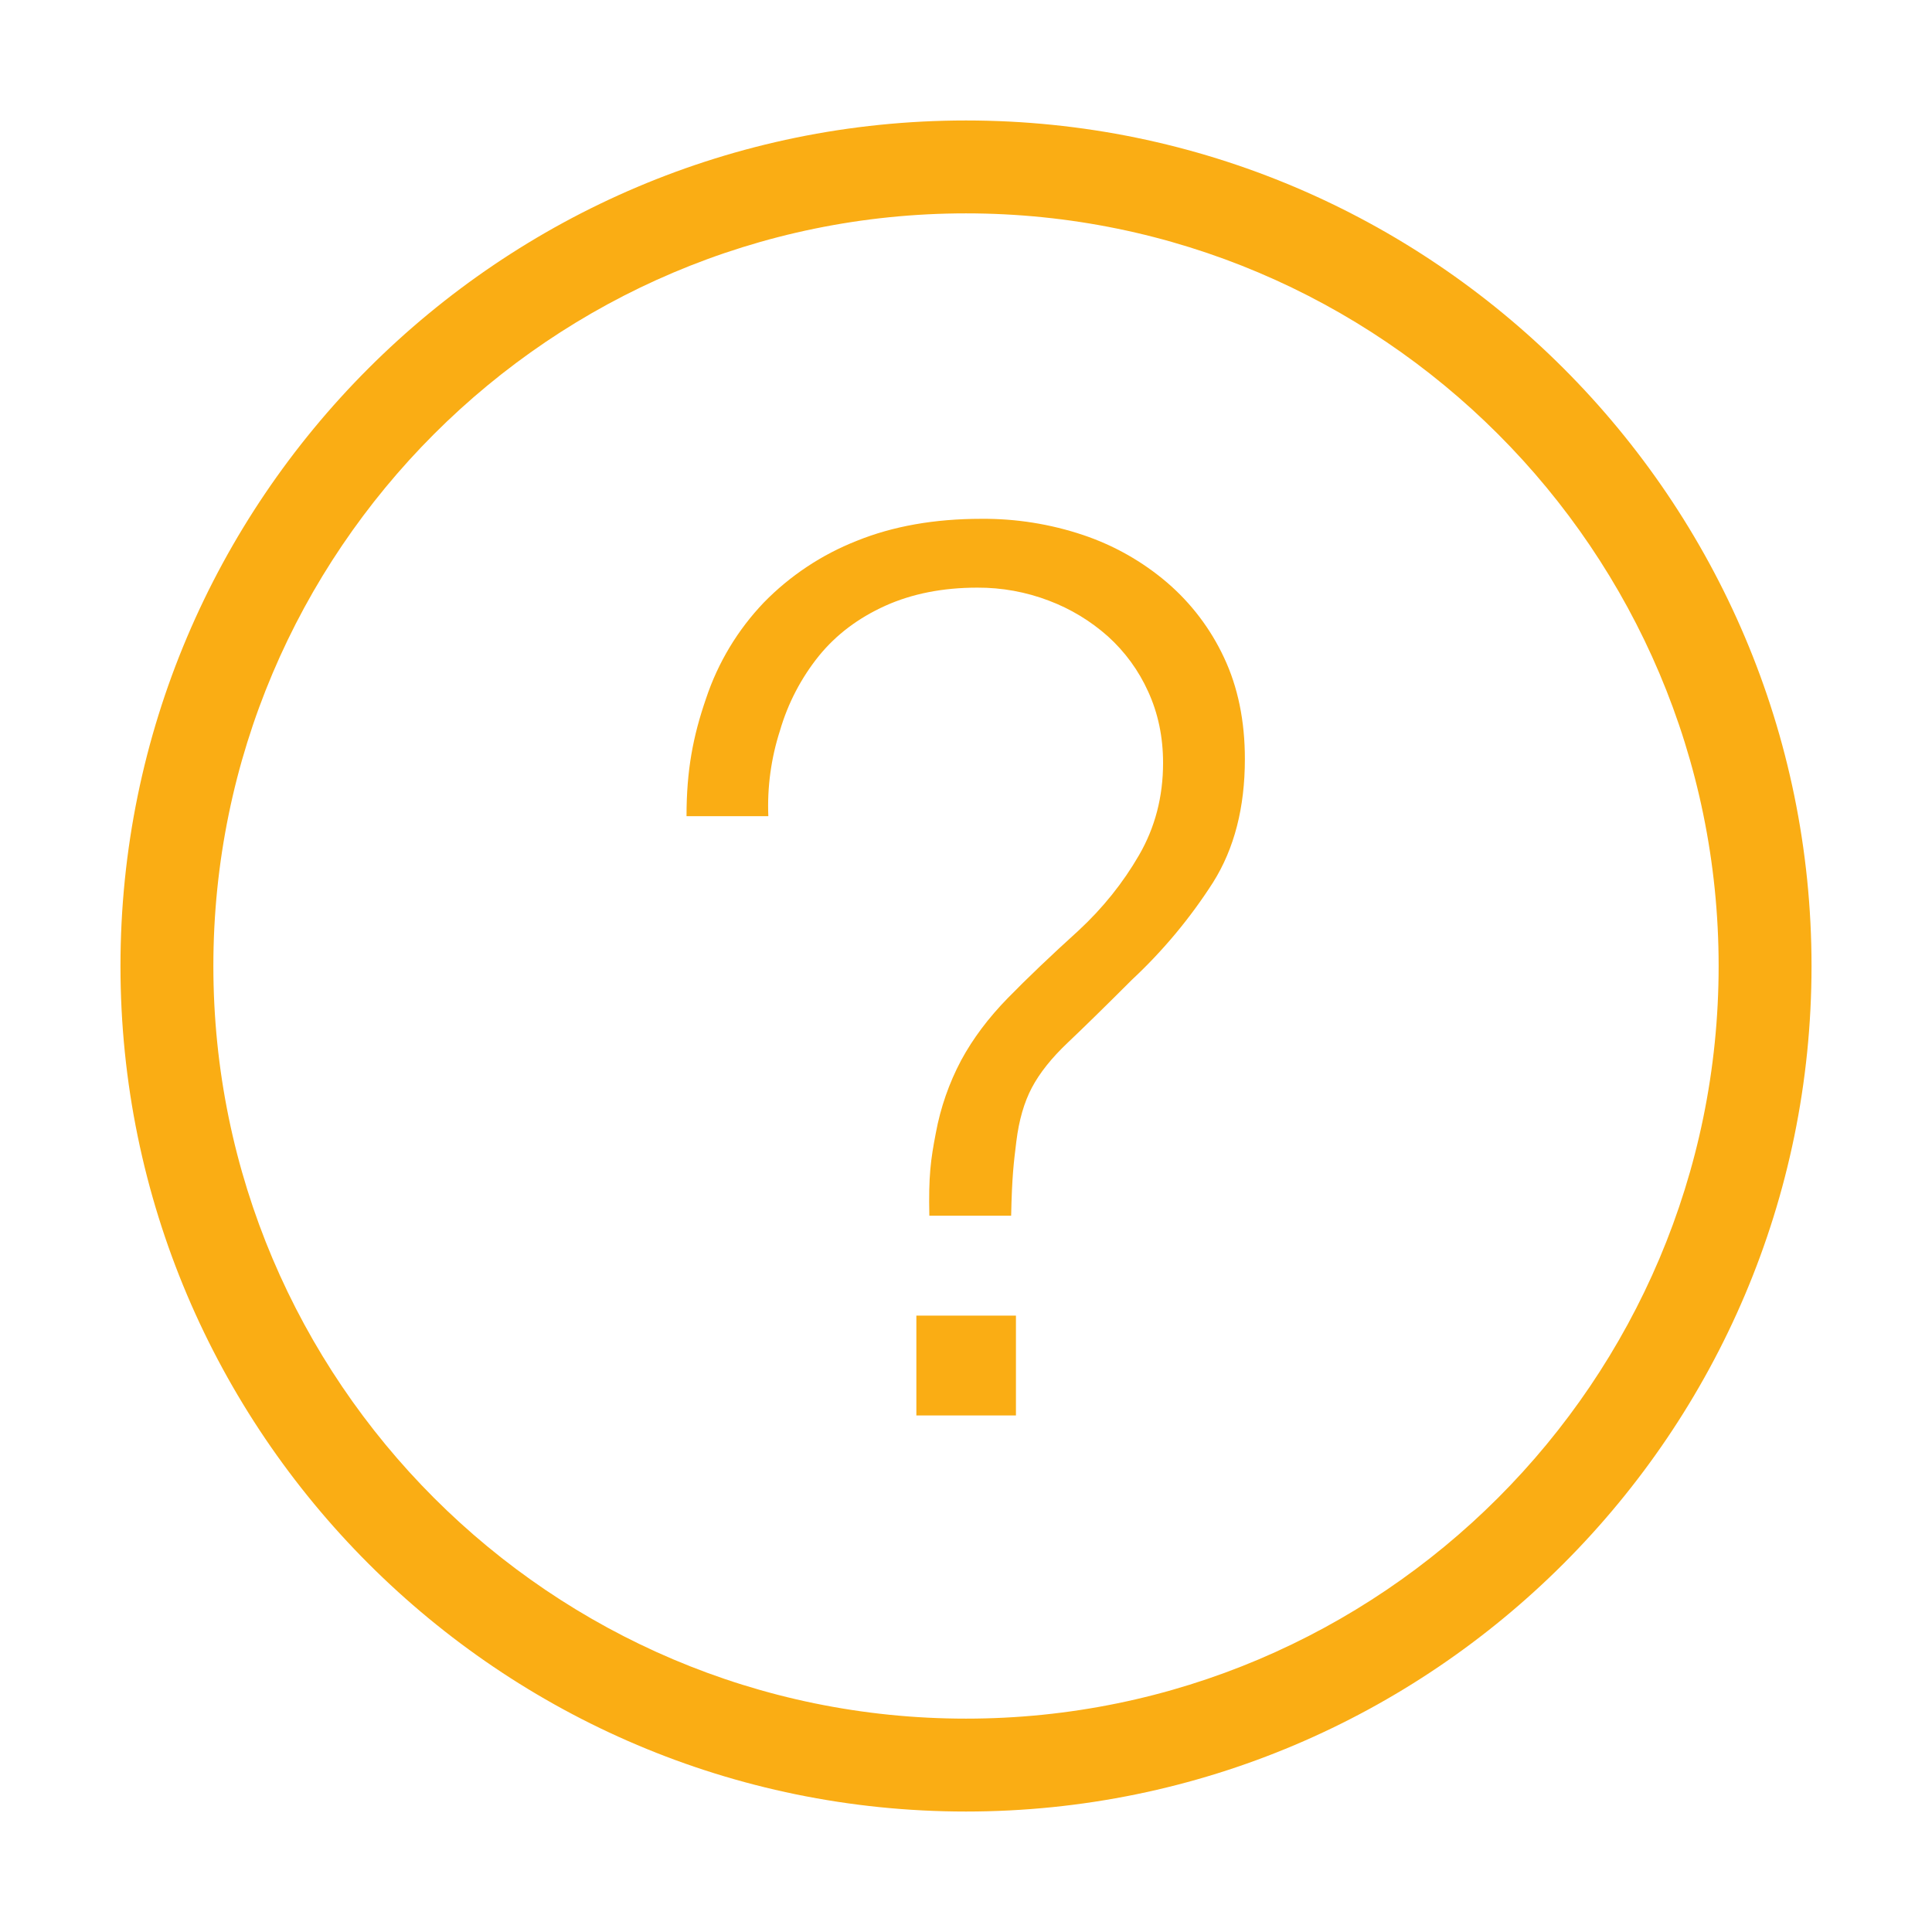
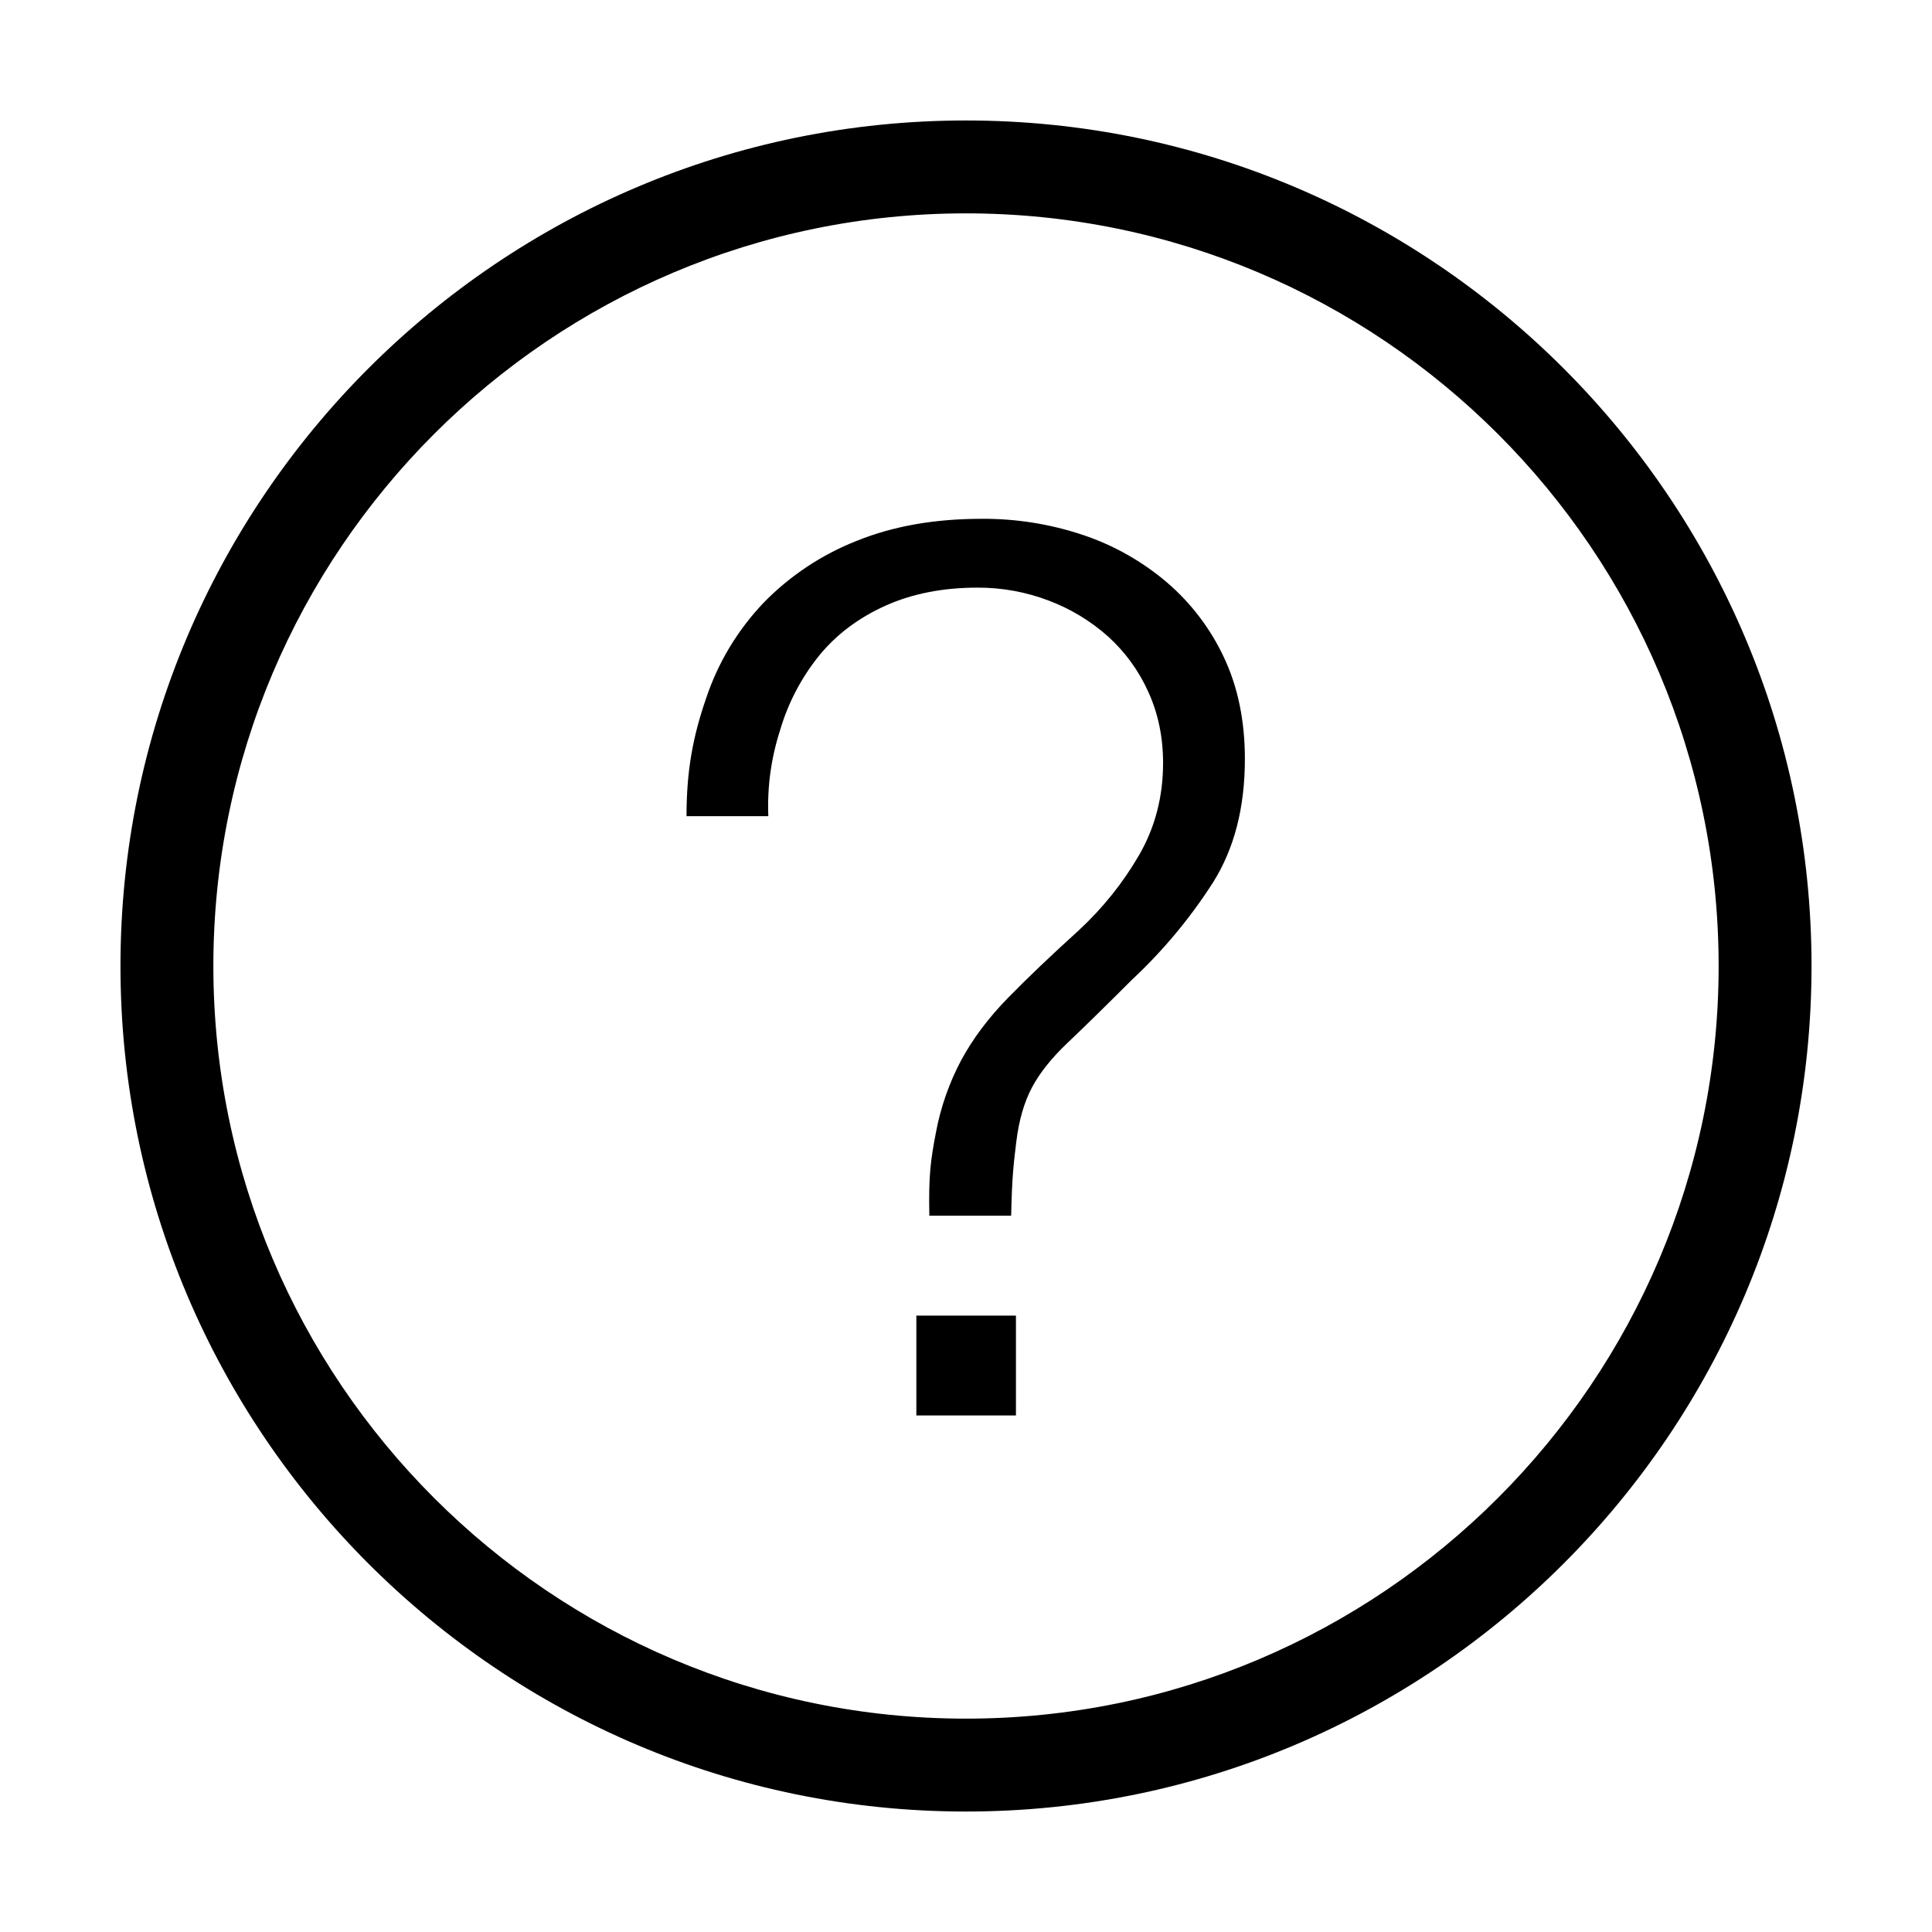
- <svg xmlns="http://www.w3.org/2000/svg" t="1562293191763" class="icon" viewBox="0 0 1024 1024" version="1.1" p-id="2163" width="200" height="200">
+ <svg xmlns="http://www.w3.org/2000/svg" t="1562679288246" class="icon" viewBox="0 0 1024 1024" version="1.1" p-id="3777" width="200" height="200">
  <defs>
    <style type="text/css" />
  </defs>
-   <path d="M512 960.147C264.897 960.147 63.853 759.103 63.853 512S264.897 63.853 512 63.853 960.147 264.897 960.147 512 759.103 960.147 512 960.147z m0-847.059C292.029 113.088 113.088 292.029 113.088 512S292.029 910.912 512 910.912 910.912 731.971 910.912 512 731.971 113.088 512 113.088z" fill="#faad14" p-id="2164" />
-   <path d="M374.194 370.303a135.582 135.582 0 0 1 30.626-50.929 141.062 141.062 0 0 1 49.209-32.691c19.271-7.809 41.294-11.7 66.071-11.7a165.441 165.441 0 0 1 54.026 8.603 134.338 134.338 0 0 1 44.391 25.121 118.324 118.324 0 0 1 30.282 39.918c7.332 15.591 11.012 33.512 11.012 53.682 0 25.703-5.612 47.488-16.862 65.382a268.571 268.571 0 0 1-43.015 51.618c-14.215 14.215-25.597 25.359-34.068 33.379-8.497 8.047-14.797 15.962-18.926 23.744-4.129 7.782-6.882 17.338-8.259 28.562-1.376 11.25-2.303 18.265-2.753 39.362h-43.359c-0.45-21.097 0.688-29.594 3.441-43.835a134.285 134.285 0 0 1 13.421-38.541c6.194-11.462 14.453-22.474 24.776-33.035s22.818-22.474 37.509-35.788c12.838-11.912 23.506-25.226 32.003-39.918 8.497-14.665 12.732-30.971 12.732-48.865 0-13.765-2.647-26.365-7.915-37.853a88.306 88.306 0 0 0-21.335-29.25 100.456 100.456 0 0 0-31.315-18.926 104.824 104.824 0 0 0-37.853-6.882c-18.344 0-34.65 3.229-48.865 9.635-14.215 6.432-25.941 15.247-35.1 26.497a113.929 113.929 0 0 0-20.647 39.574A130.421 130.421 0 0 0 407.229 432.588h-43.359c0-24.326 3.441-42.326 10.324-62.285zM485.688 697.294H538.471v52.941h-52.782v-52.941z" fill="#faad14" p-id="2165" />
+   <path d="M512 960.147C264.897 960.147 63.853 759.103 63.853 512S264.897 63.853 512 63.853 960.147 264.897 960.147 512 759.103 960.147 512 960.147z m0-847.059c-219.97 0-398.912 178.941-398.912 398.912S292.03 910.912 512 910.912 910.912 731.97 910.912 512 731.97 113.088 512 113.088z" p-id="3778" />
+   <path d="M374.194 370.303a135.582 135.582 0 0 1 30.627-50.93 141.062 141.062 0 0 1 49.208-32.69c19.271-7.81 41.295-11.7 66.071-11.7a165.441 165.441 0 0 1 54.026 8.602 134.338 134.338 0 0 1 44.392 25.12 118.324 118.324 0 0 1 30.282 39.919c7.332 15.59 11.012 33.511 11.012 53.682 0 25.703-5.612 47.488-16.862 65.382a268.57 268.57 0 0 1-43.015 51.618c-14.214 14.215-25.597 25.359-34.067 33.38-8.497 8.046-14.797 15.961-18.927 23.743-4.13 7.783-6.882 17.339-8.259 28.562-1.376 11.25-2.303 18.265-2.753 39.362h-43.358c-0.45-21.097 0.688-29.594 3.44-43.835a134.285 134.285 0 0 1 13.421-38.542c6.194-11.461 14.453-22.473 24.777-33.035s22.817-22.473 37.509-35.788c12.838-11.912 23.506-25.227 32.003-39.918 8.497-14.664 12.732-30.97 12.732-48.864 0-13.765-2.647-26.365-7.915-37.853a88.306 88.306 0 0 0-21.335-29.25 100.456 100.456 0 0 0-31.315-18.927 104.824 104.824 0 0 0-37.853-6.882c-18.344 0-34.65 3.23-48.864 9.635-14.215 6.432-25.942 15.247-35.1 26.497a113.93 113.93 0 0 0-20.647 39.574 130.42 130.42 0 0 0-6.195 45.423h-43.358c0-24.326 3.44-42.326 10.323-62.285z m111.494 326.991h52.783v52.941h-52.783v-52.94z" p-id="3779" />
</svg>
